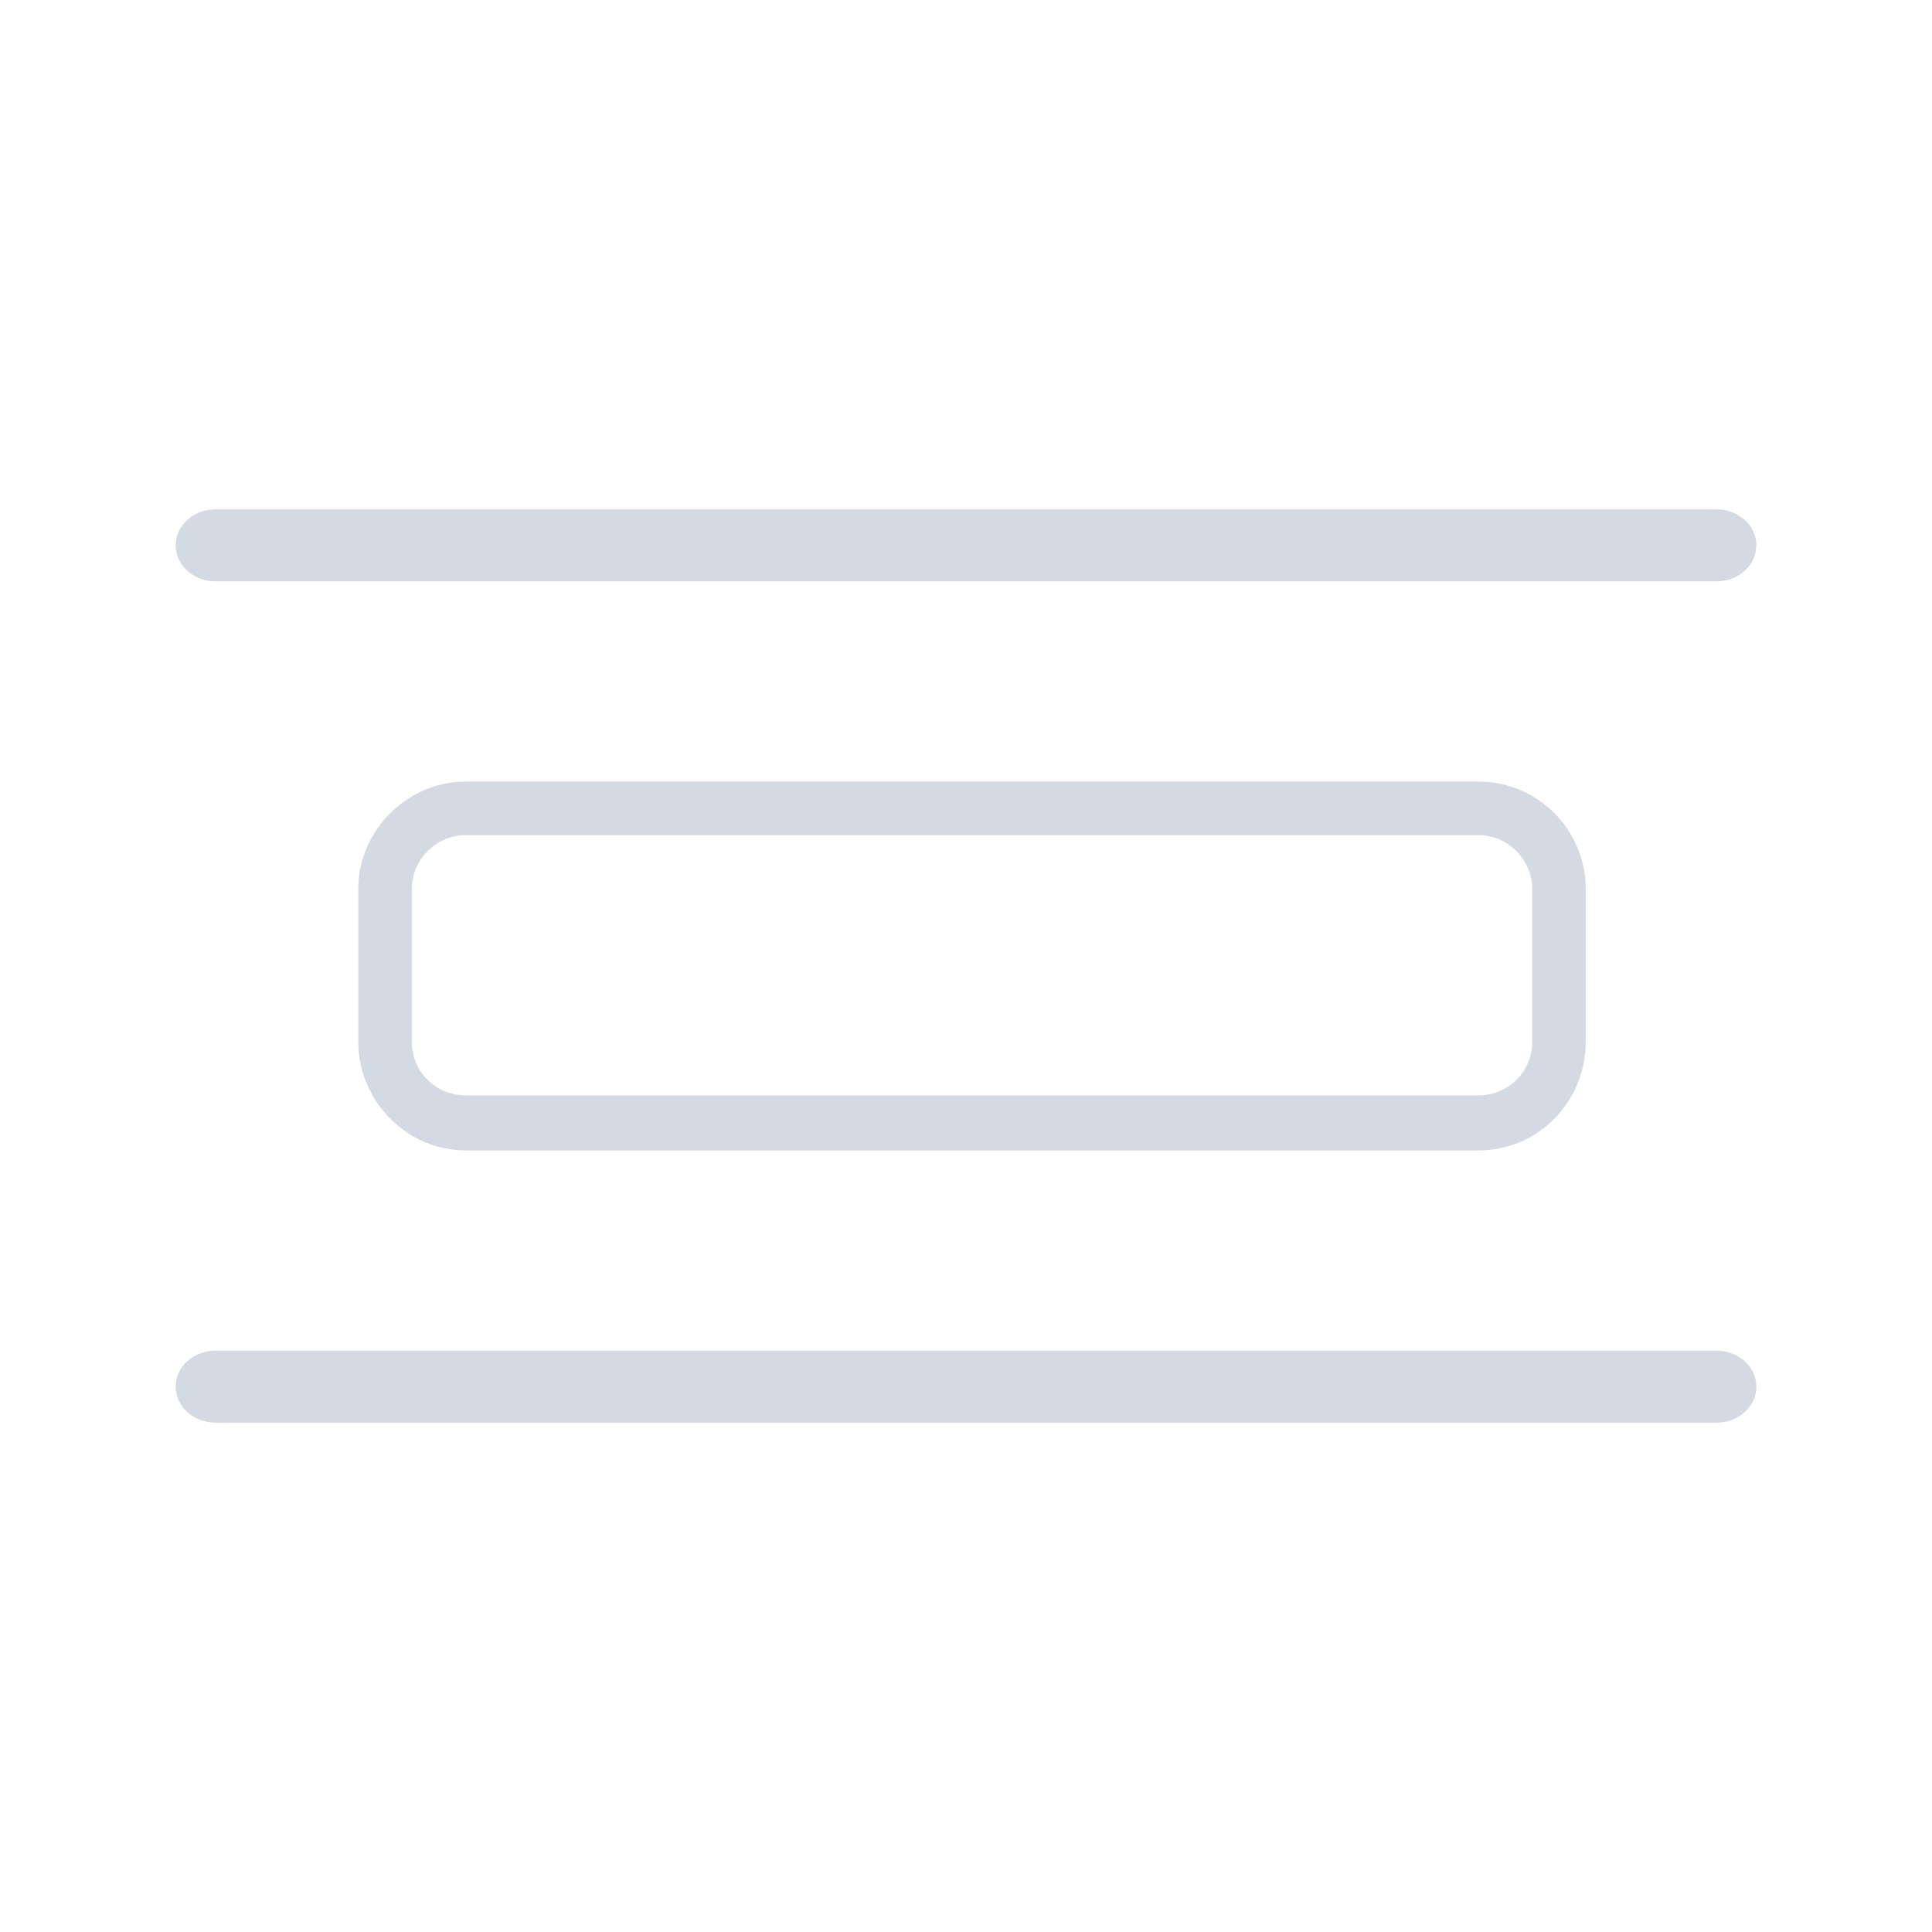
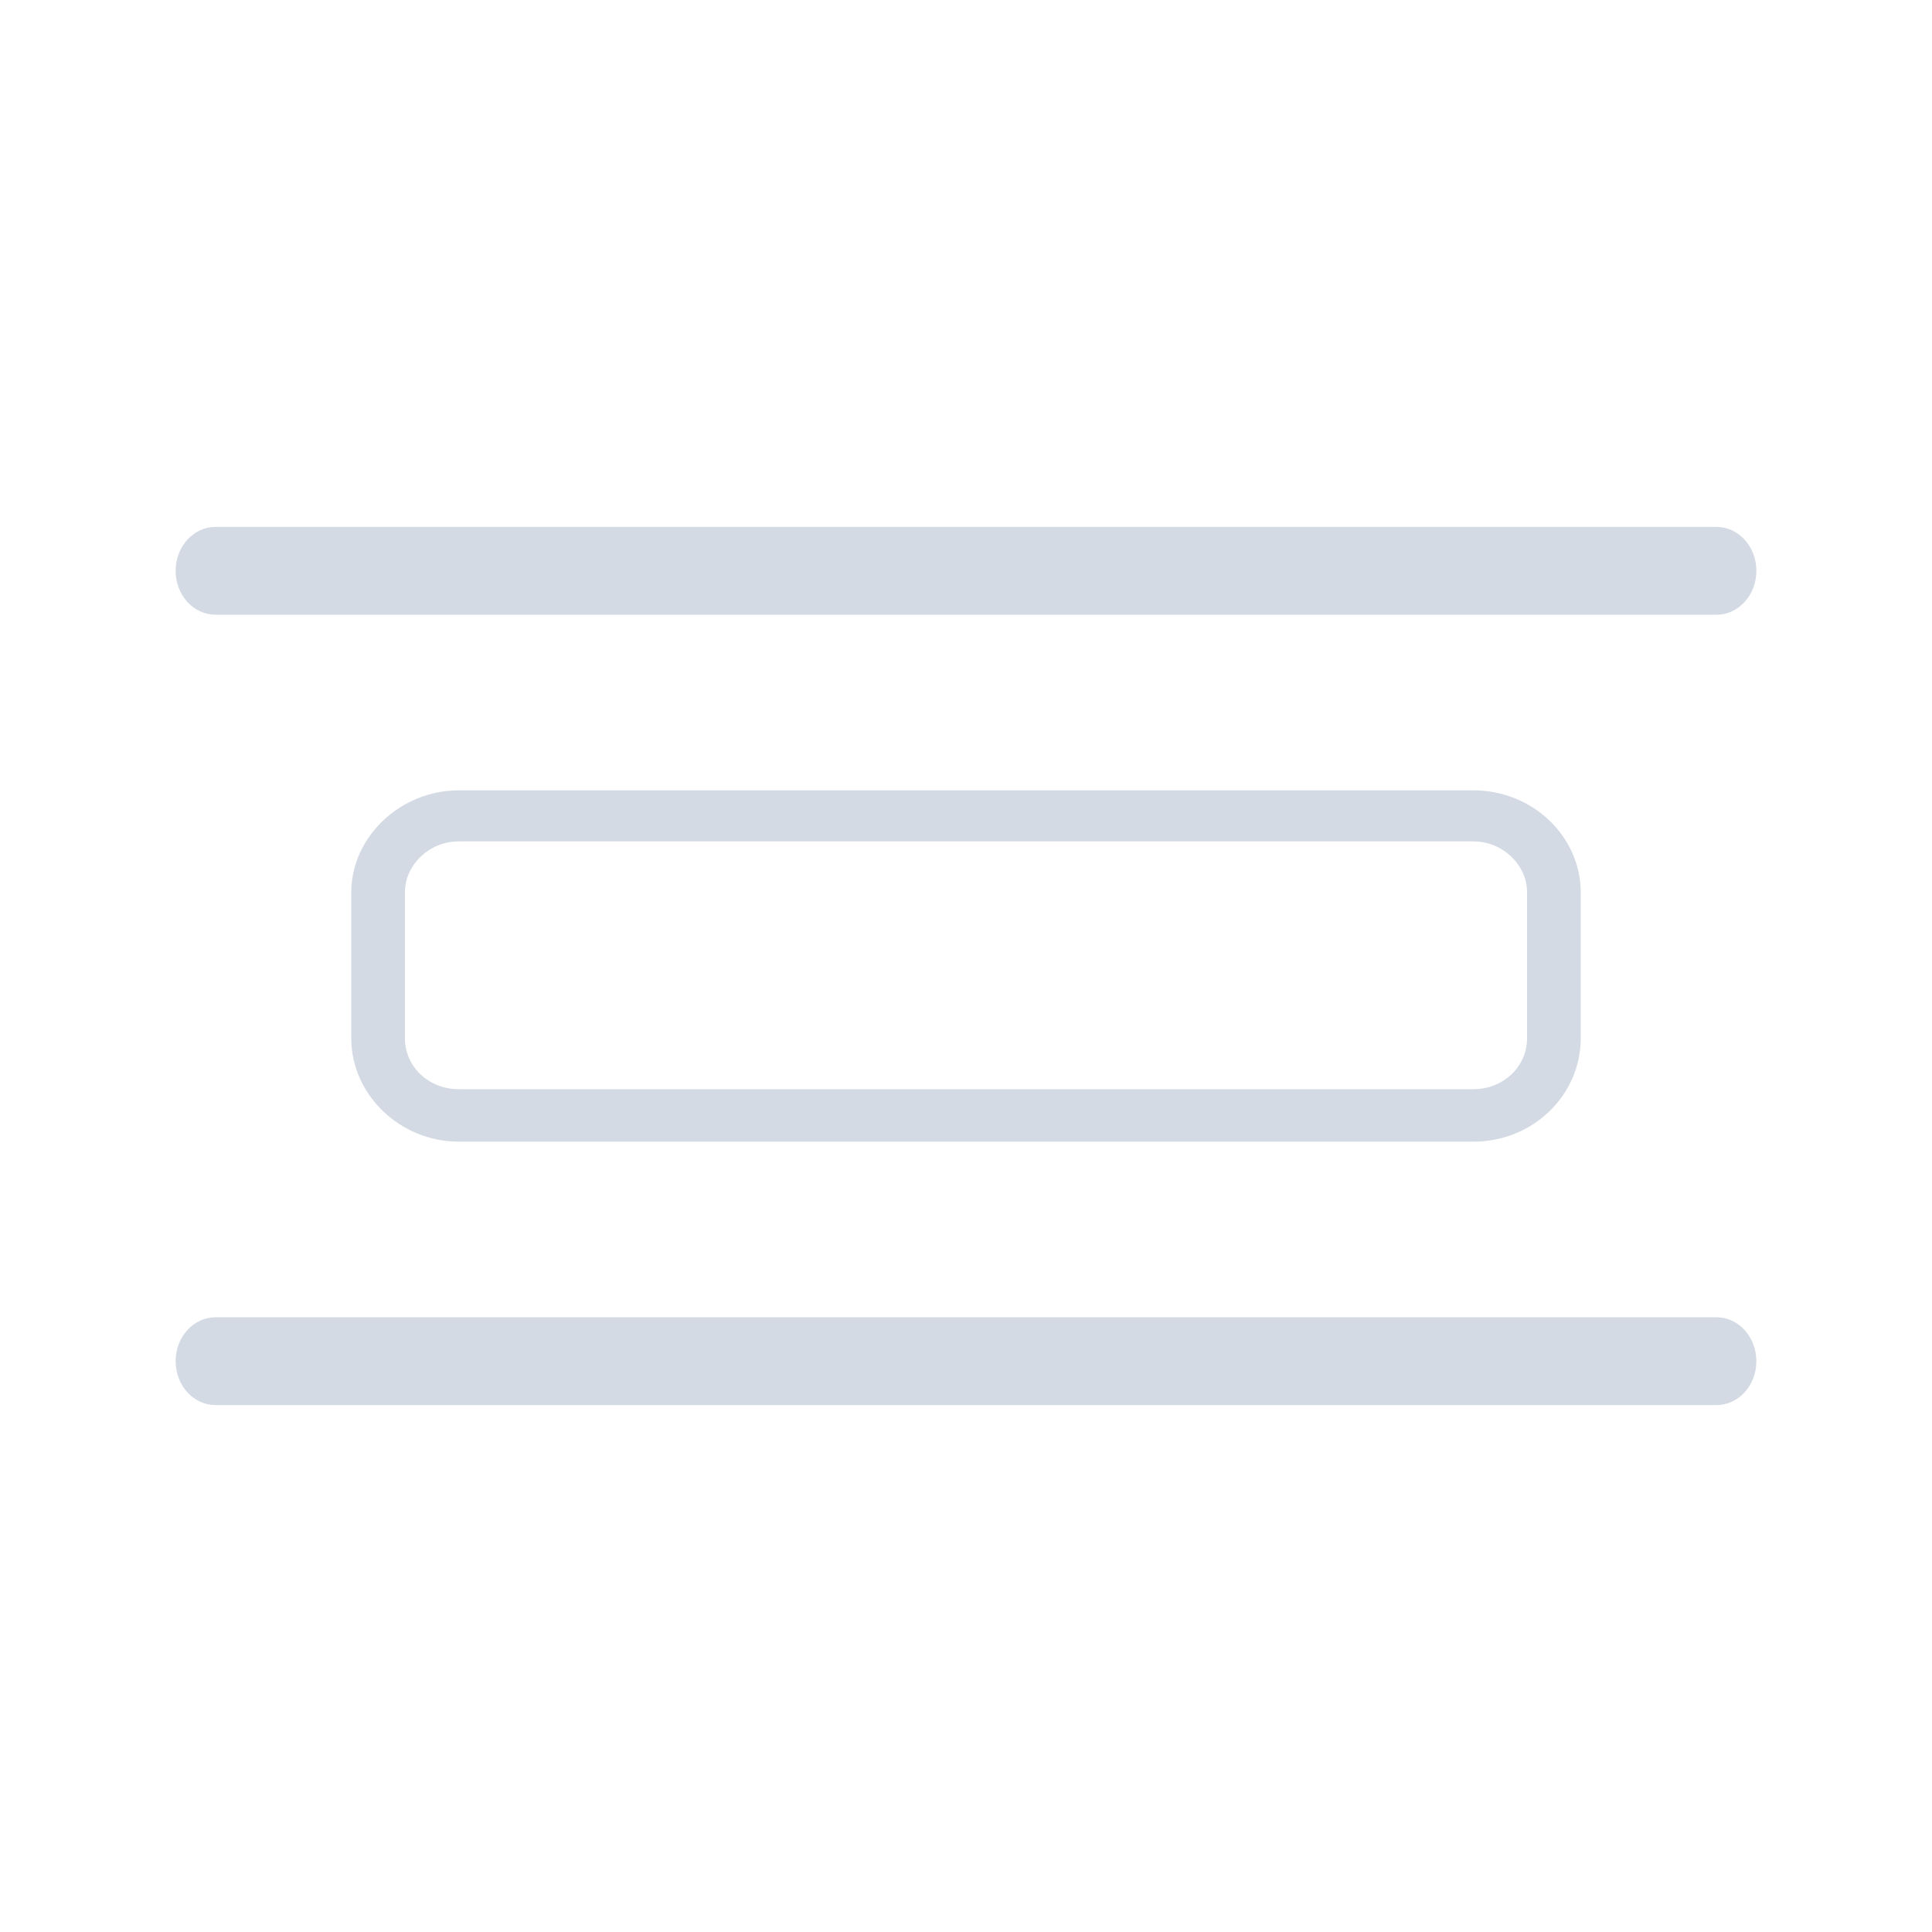
<svg xmlns="http://www.w3.org/2000/svg" version="1.1" viewBox="0 0 22 22" id="svg7">
  <g id="distribute-horizontal-x">
    <path style="opacity:0.001" d="m 0,-2e-5 h 22 v 22 H 0 Z" id="path2" />
-     <path class="fil0" d="M 5.3,8.9 H 16.837 c 0.68,0 1.22,0.558 1.22,1.22 v 1.743 c 0,0.68 -0.54,1.237 -1.22,1.237 H 5.3 c -0.662,0 -1.22,-0.558 -1.22,-1.237 v -1.743 c 0,-0.662 0.558,-1.22 1.22,-1.22 z m 0,0.61 H 16.837 c 0.331,0 0.61,0.279 0.61,0.61 v 1.743 c 0,0.349 -0.279,0.61 -0.61,0.61 H 5.3 c -0.331,0 -0.61,-0.261 -0.61,-0.61 v -1.743 c 0,-0.331 0.279,-0.61 0.61,-0.61 z" id="path6-3" style="fill:#d3dae3;fill-rule:evenodd;stroke-width:0.017;image-rendering:optimizeQuality;shape-rendering:geometricPrecision;text-rendering:geometricPrecision;fill-opacity:1" />
-     <rect x="5.8" y="-20" width="0.82" height="18" rx="0.41" ry="0.454" transform="rotate(90)" id="rect4" style="stroke-width:0.248;fill:#d3dae3;fill-opacity:1" />
-     <rect x="15.38" y="-20" width="0.82" height="18" rx="0.41" ry="0.454" transform="rotate(90)" id="rect4-6" style="stroke-width:0.248;fill:#d3dae3;fill-opacity:1" />
+     <path class="fil0" d="M 5.222,9 H 16.778 C 17.459,9 18,9.531 18,10.162 v 1.66 C 18,12.469 17.459,13 16.778,13 H 5.222 C 4.559,13 4,12.469 4,11.822 V 10.162 C 4,9.531 4.559,9 5.222,9 Z m 0,0.581 h 11.556 c 0.332,0 0.611,0.266 0.611,0.581 v 1.66 c 0,0.332 -0.279,0.581 -0.611,0.581 H 5.222 c -0.332,0 -0.611,-0.249 -0.611,-0.581 v -1.66 c 0,-0.315 0.279,-0.581 0.611,-0.581 z" id="path6-3" style="fill:#d3dae3;fill-opacity:1;fill-rule:evenodd;stroke-width:0.017;image-rendering:optimizeQuality;shape-rendering:geometricPrecision;text-rendering:geometricPrecision" />
+     <rect x="6" y="-20" width="1" height="18" rx="0.5" ry="0.454" transform="rotate(90)" id="rect4" style="fill:#d3dae3;fill-opacity:1;stroke-width:0.274" />
+     <rect x="15" y="-20" width="1" height="18" rx="0.5" ry="0.454" transform="rotate(90)" id="rect4-6" style="fill:#d3dae3;fill-opacity:1;stroke-width:0.274" />
  </g>
  <defs id="defs11" />
  <g id="g12" transform="matrix(0.01895663,0,0,0.01895663,34.52169,2.71277)">
    <g transform="matrix(0.1,0,0,-0.1,0,511)" id="g10" />
  </g>
</svg>
